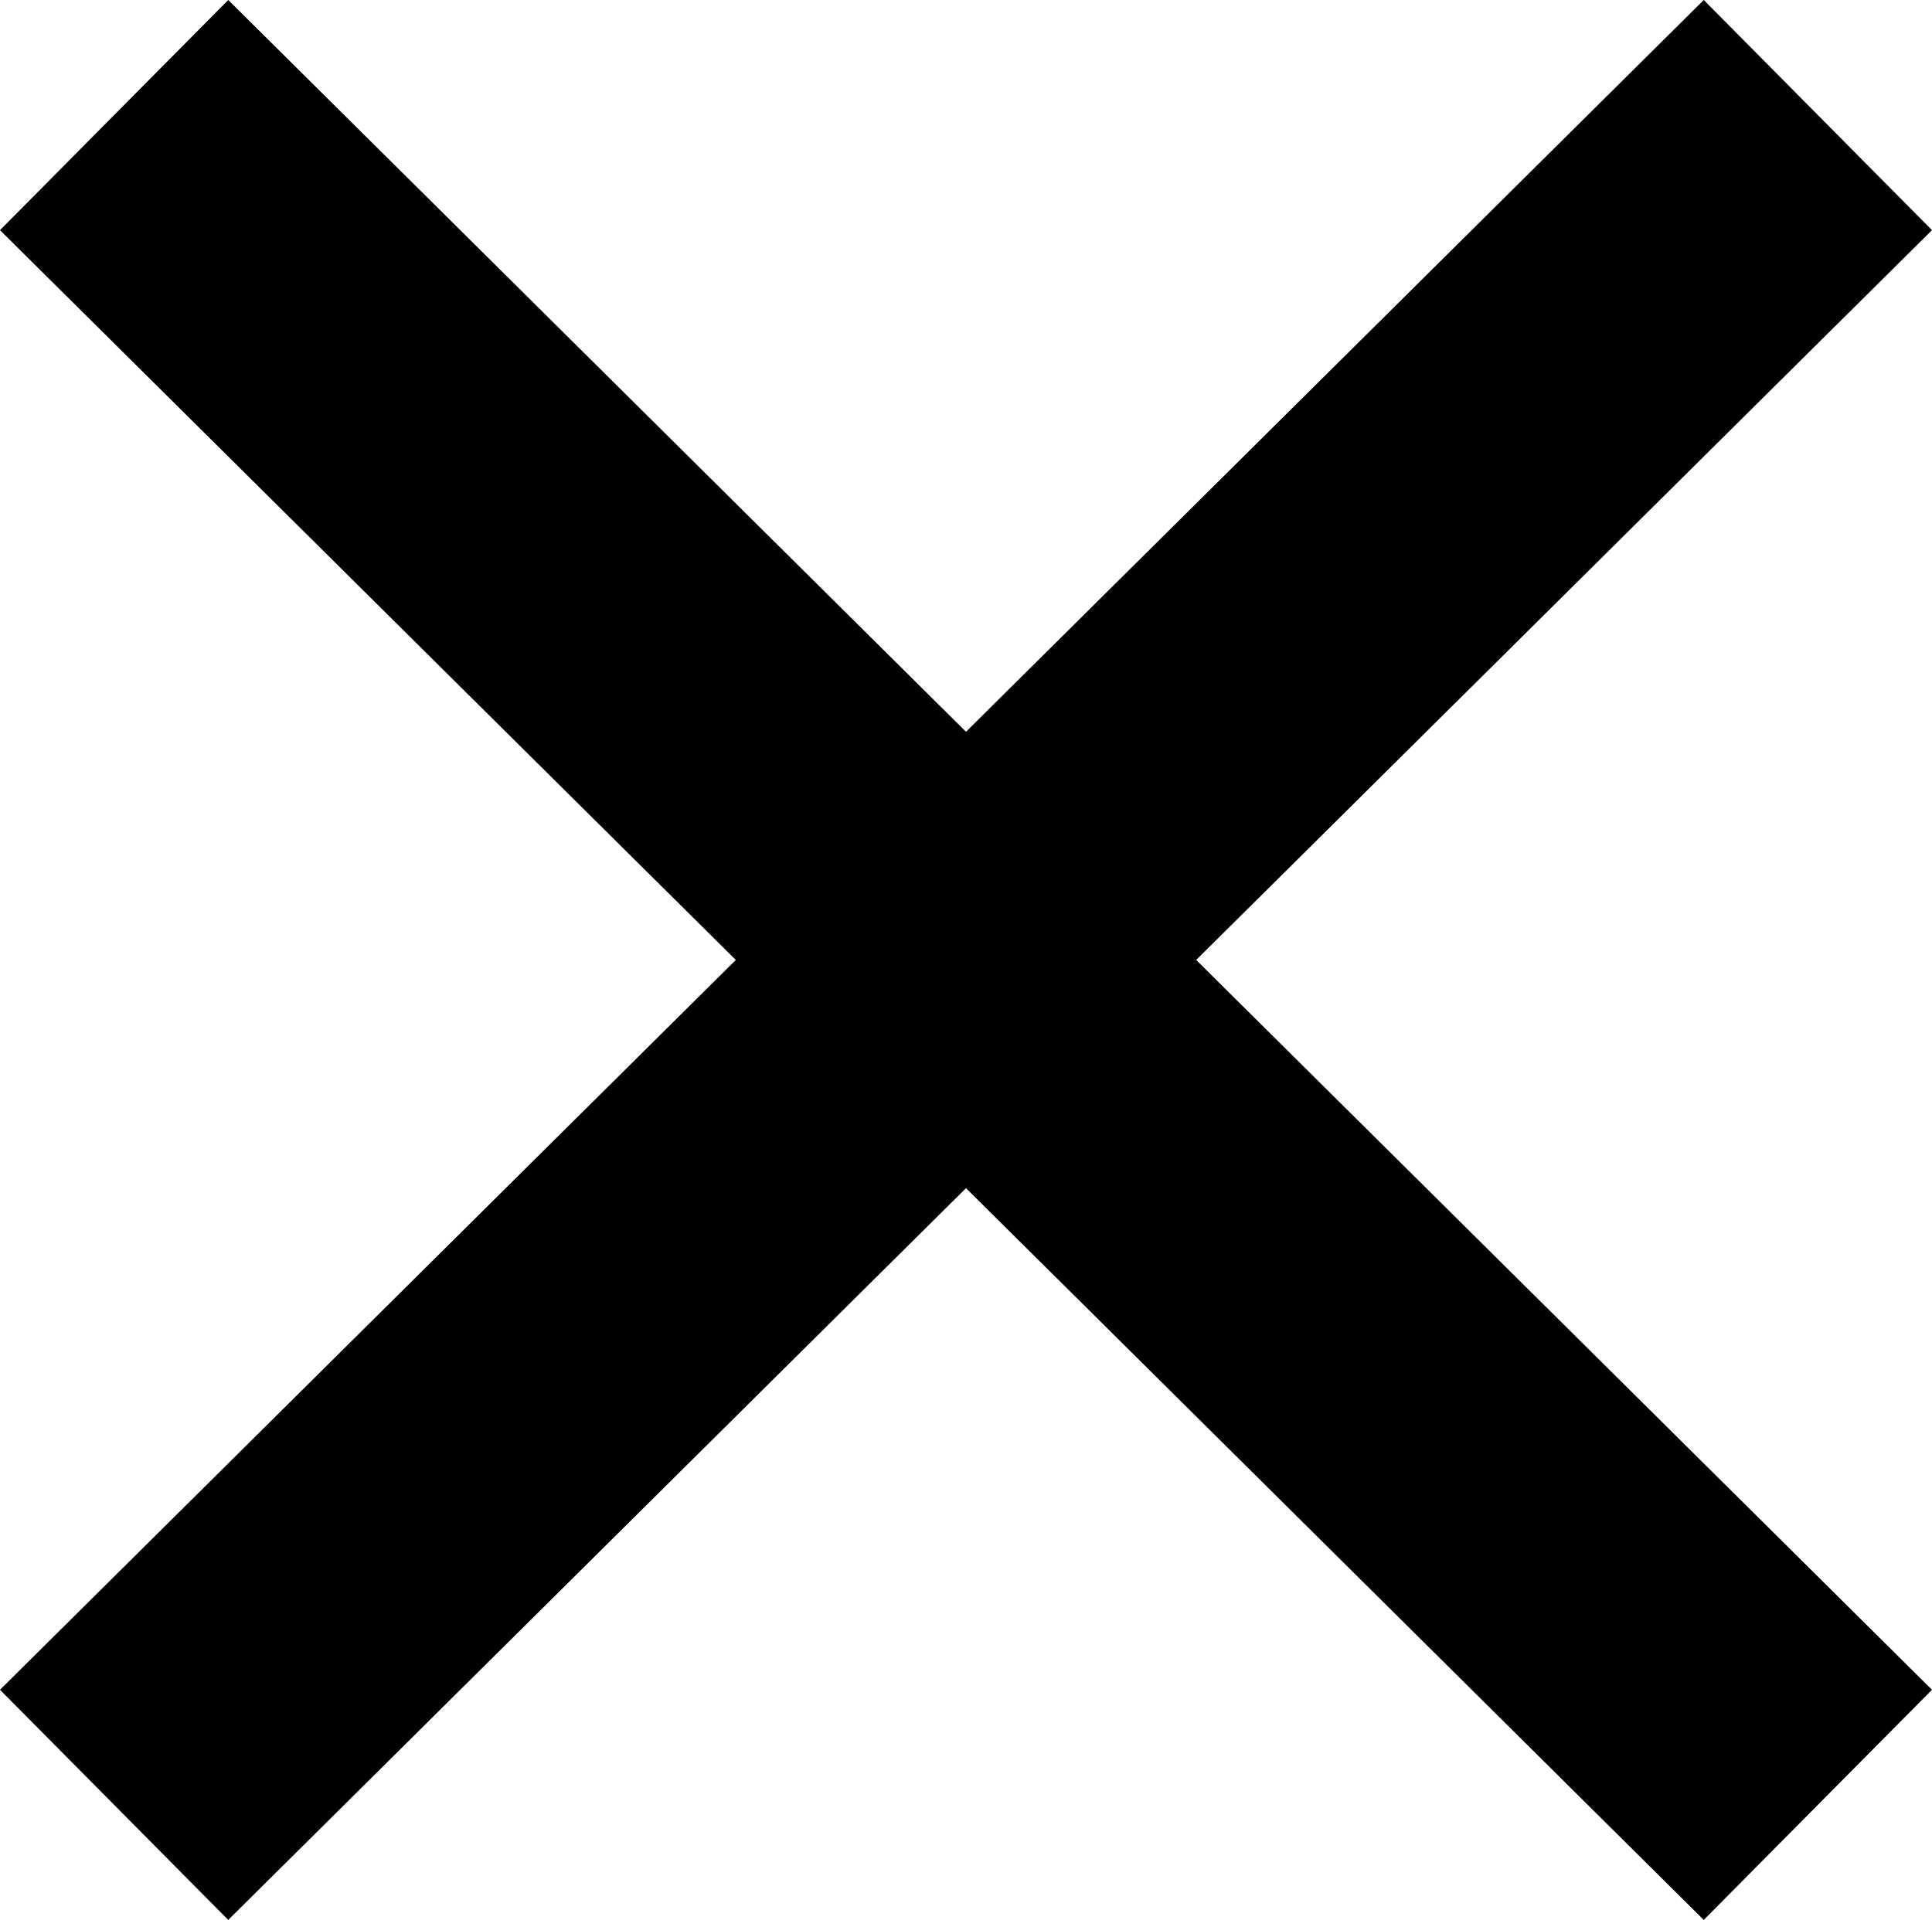
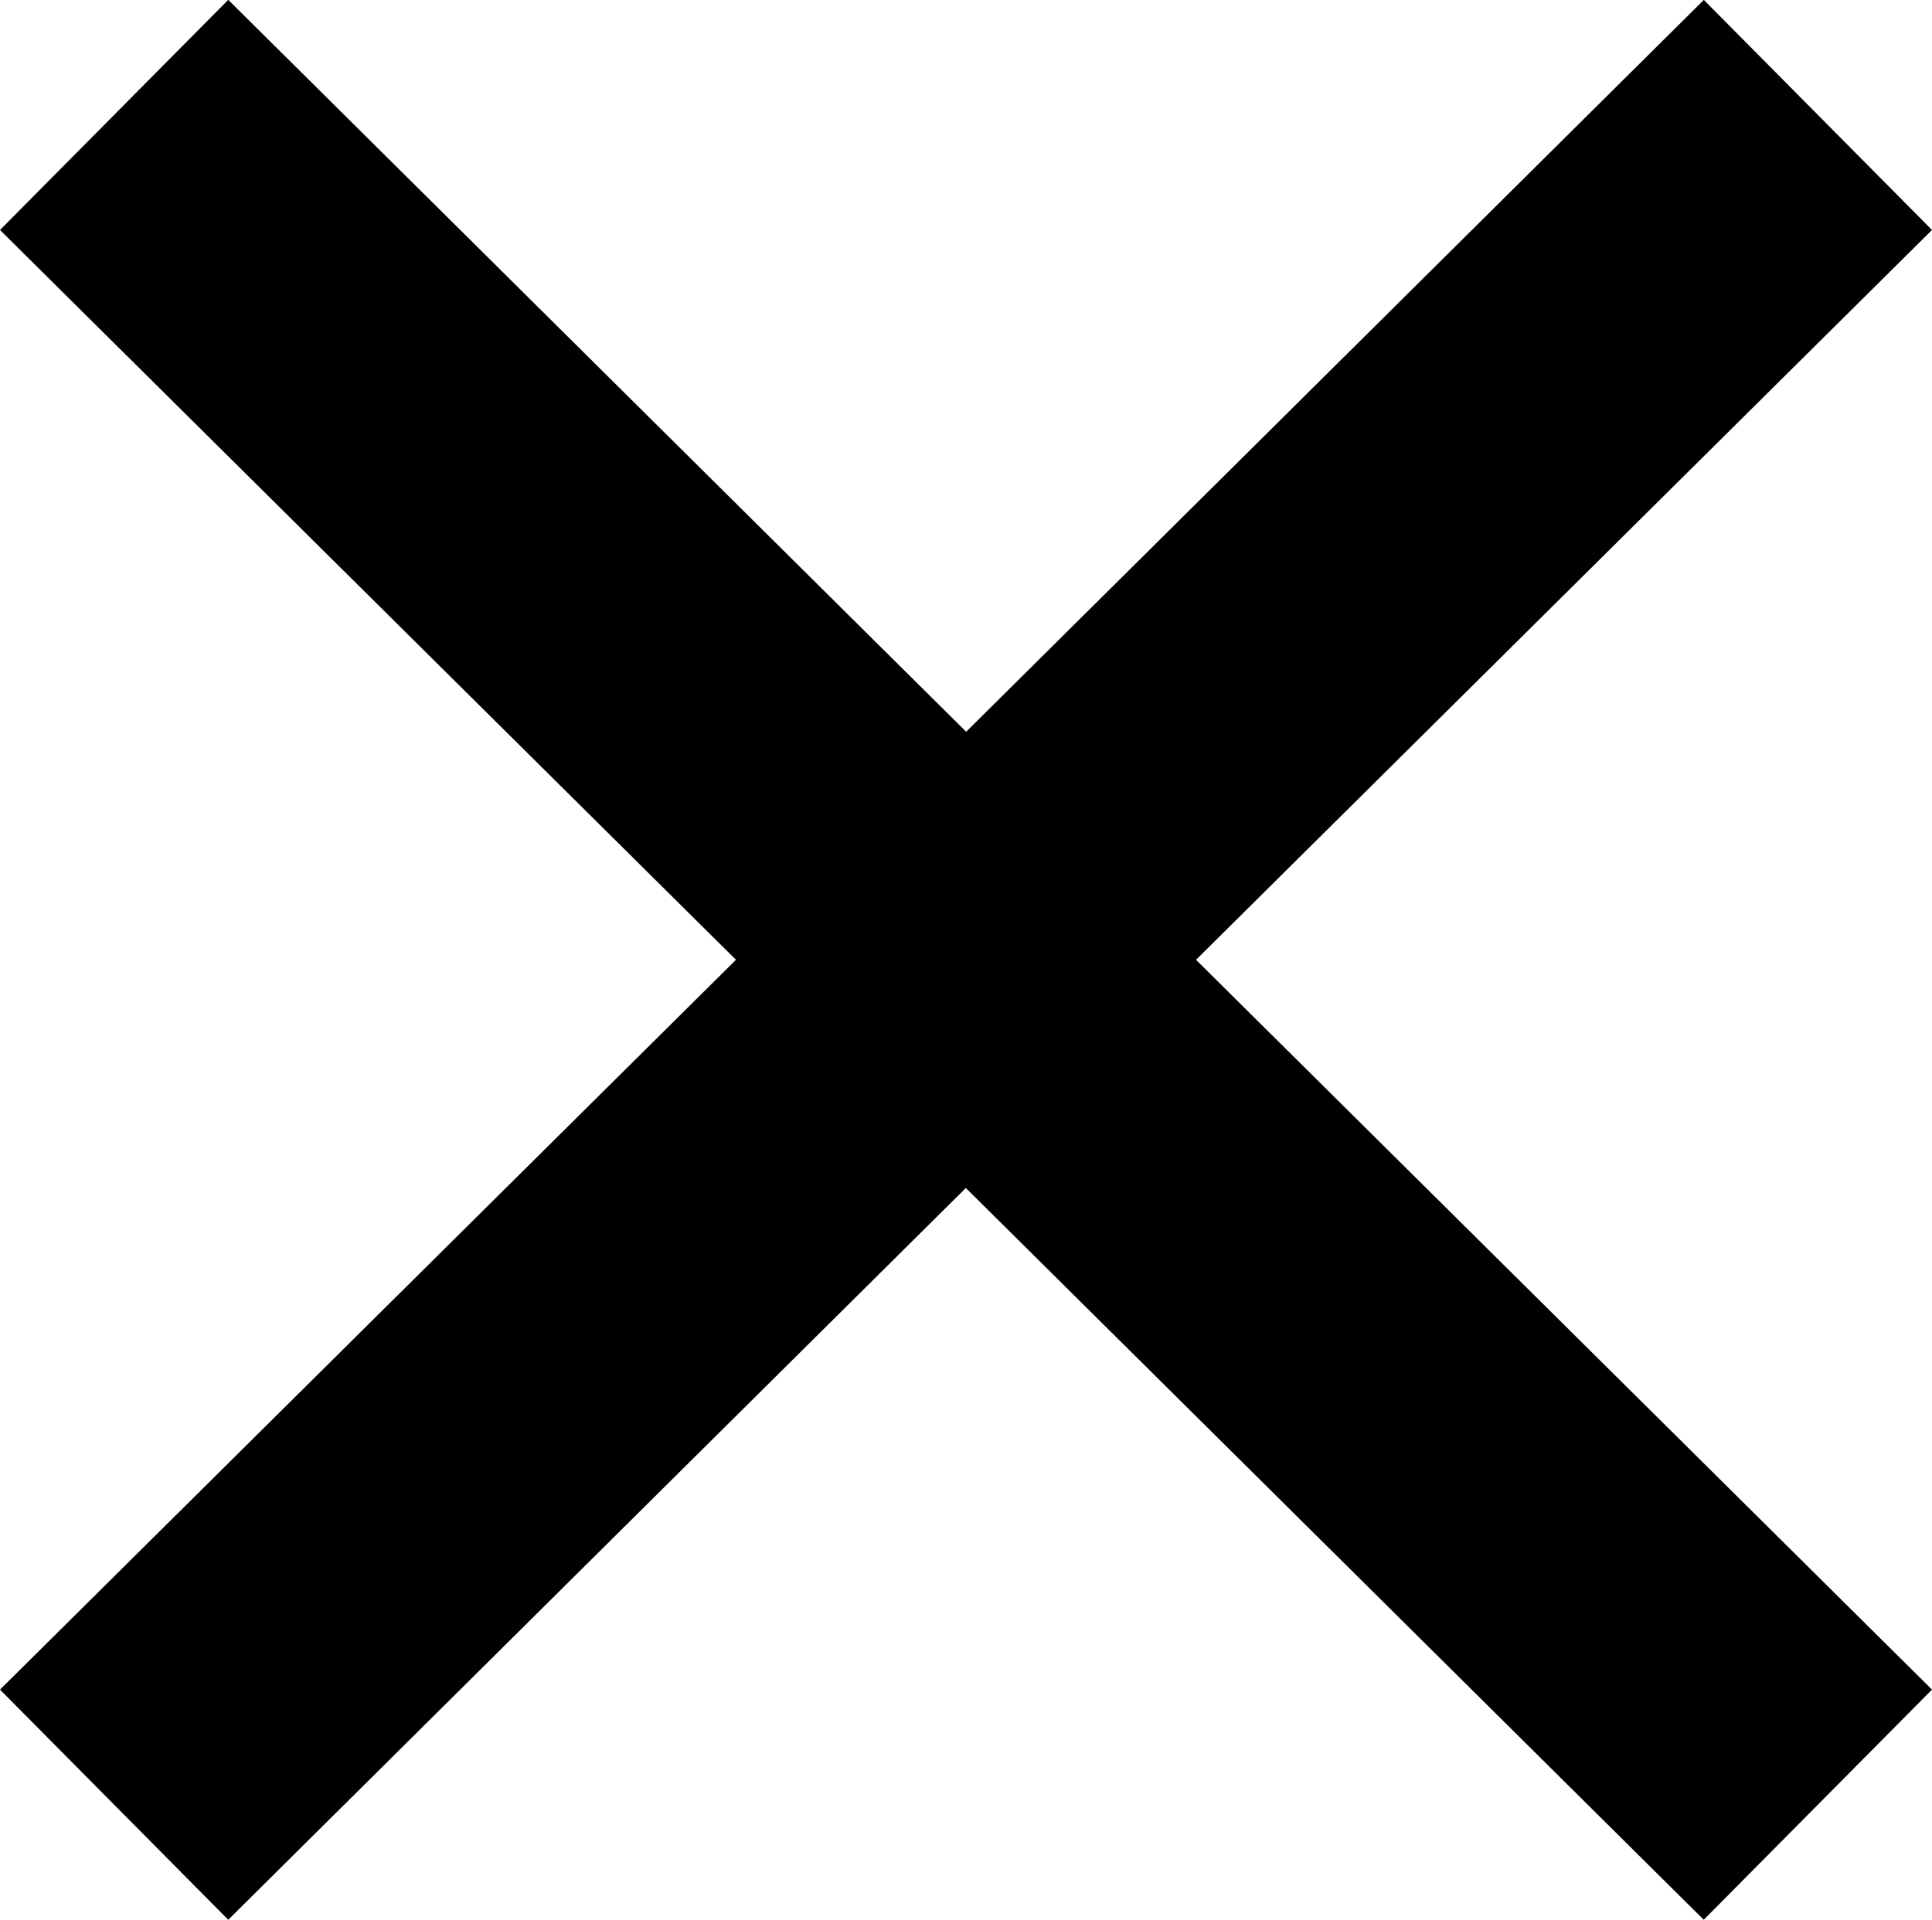
- <svg xmlns="http://www.w3.org/2000/svg" version="1.1" id="Layer_1" x="0px" y="0px" width="11.918px" height="11.846px" viewBox="17.25 16.744 11.918 11.846" enable-background="new 17.25 16.744 11.918 11.846" xml:space="preserve">
-   <path d="M27.76,16.744l-4.551,4.515l-4.551-4.515l-1.408,1.42l4.539,4.503L17.25,27.17l1.408,1.42l4.551-4.515l4.551,4.515  l1.408-1.42l-4.539-4.503l4.539-4.503L27.76,16.744z" />
+ <svg xmlns="http://www.w3.org/2000/svg" width="11.918" height="11.846" viewBox="17.25 16.744 11.918 11.846">
+   <path d="M27.76 16.744l-4.55 4.515-4.552-4.516-1.408 1.42 4.54 4.503-4.54 4.503 1.408 1.42 4.55-4.515 4.552 4.515 1.408-1.42-4.54-4.503 4.54-4.503-1.408-1.42z" />
</svg>
